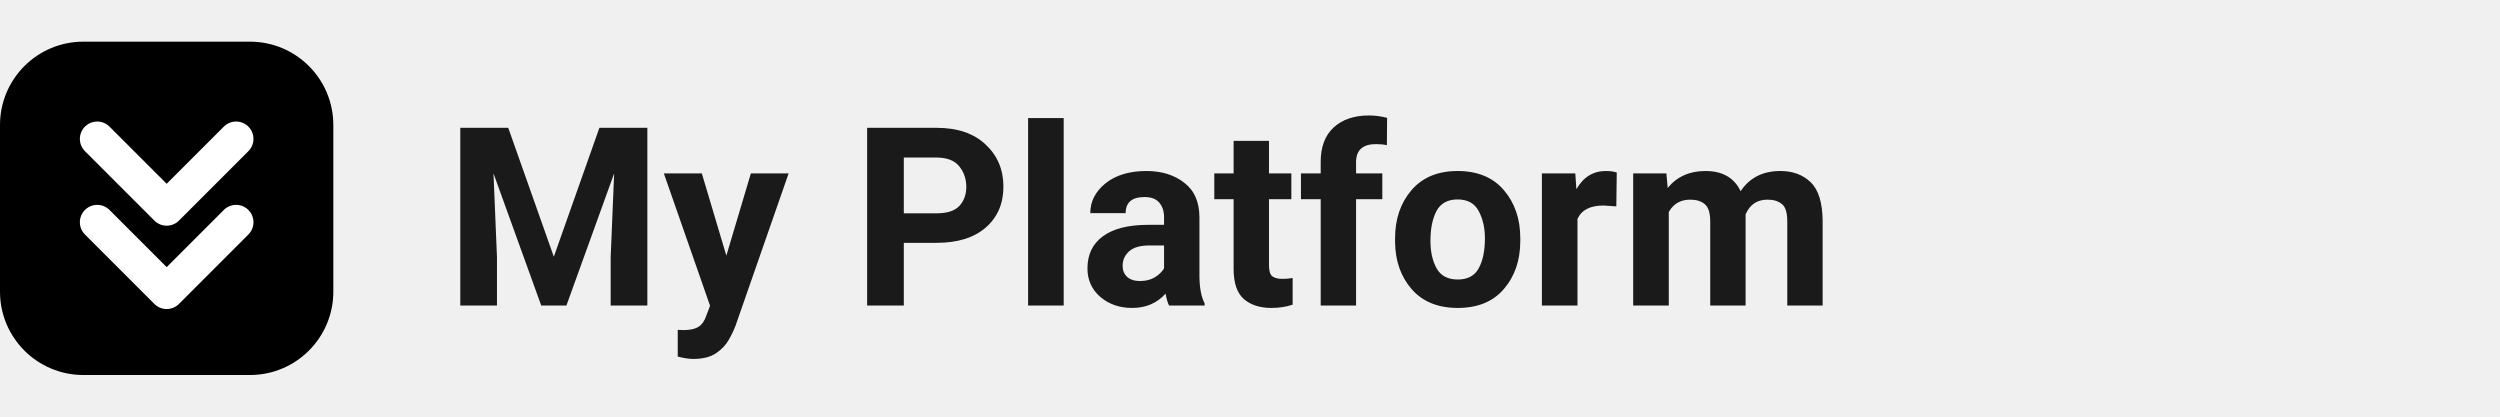
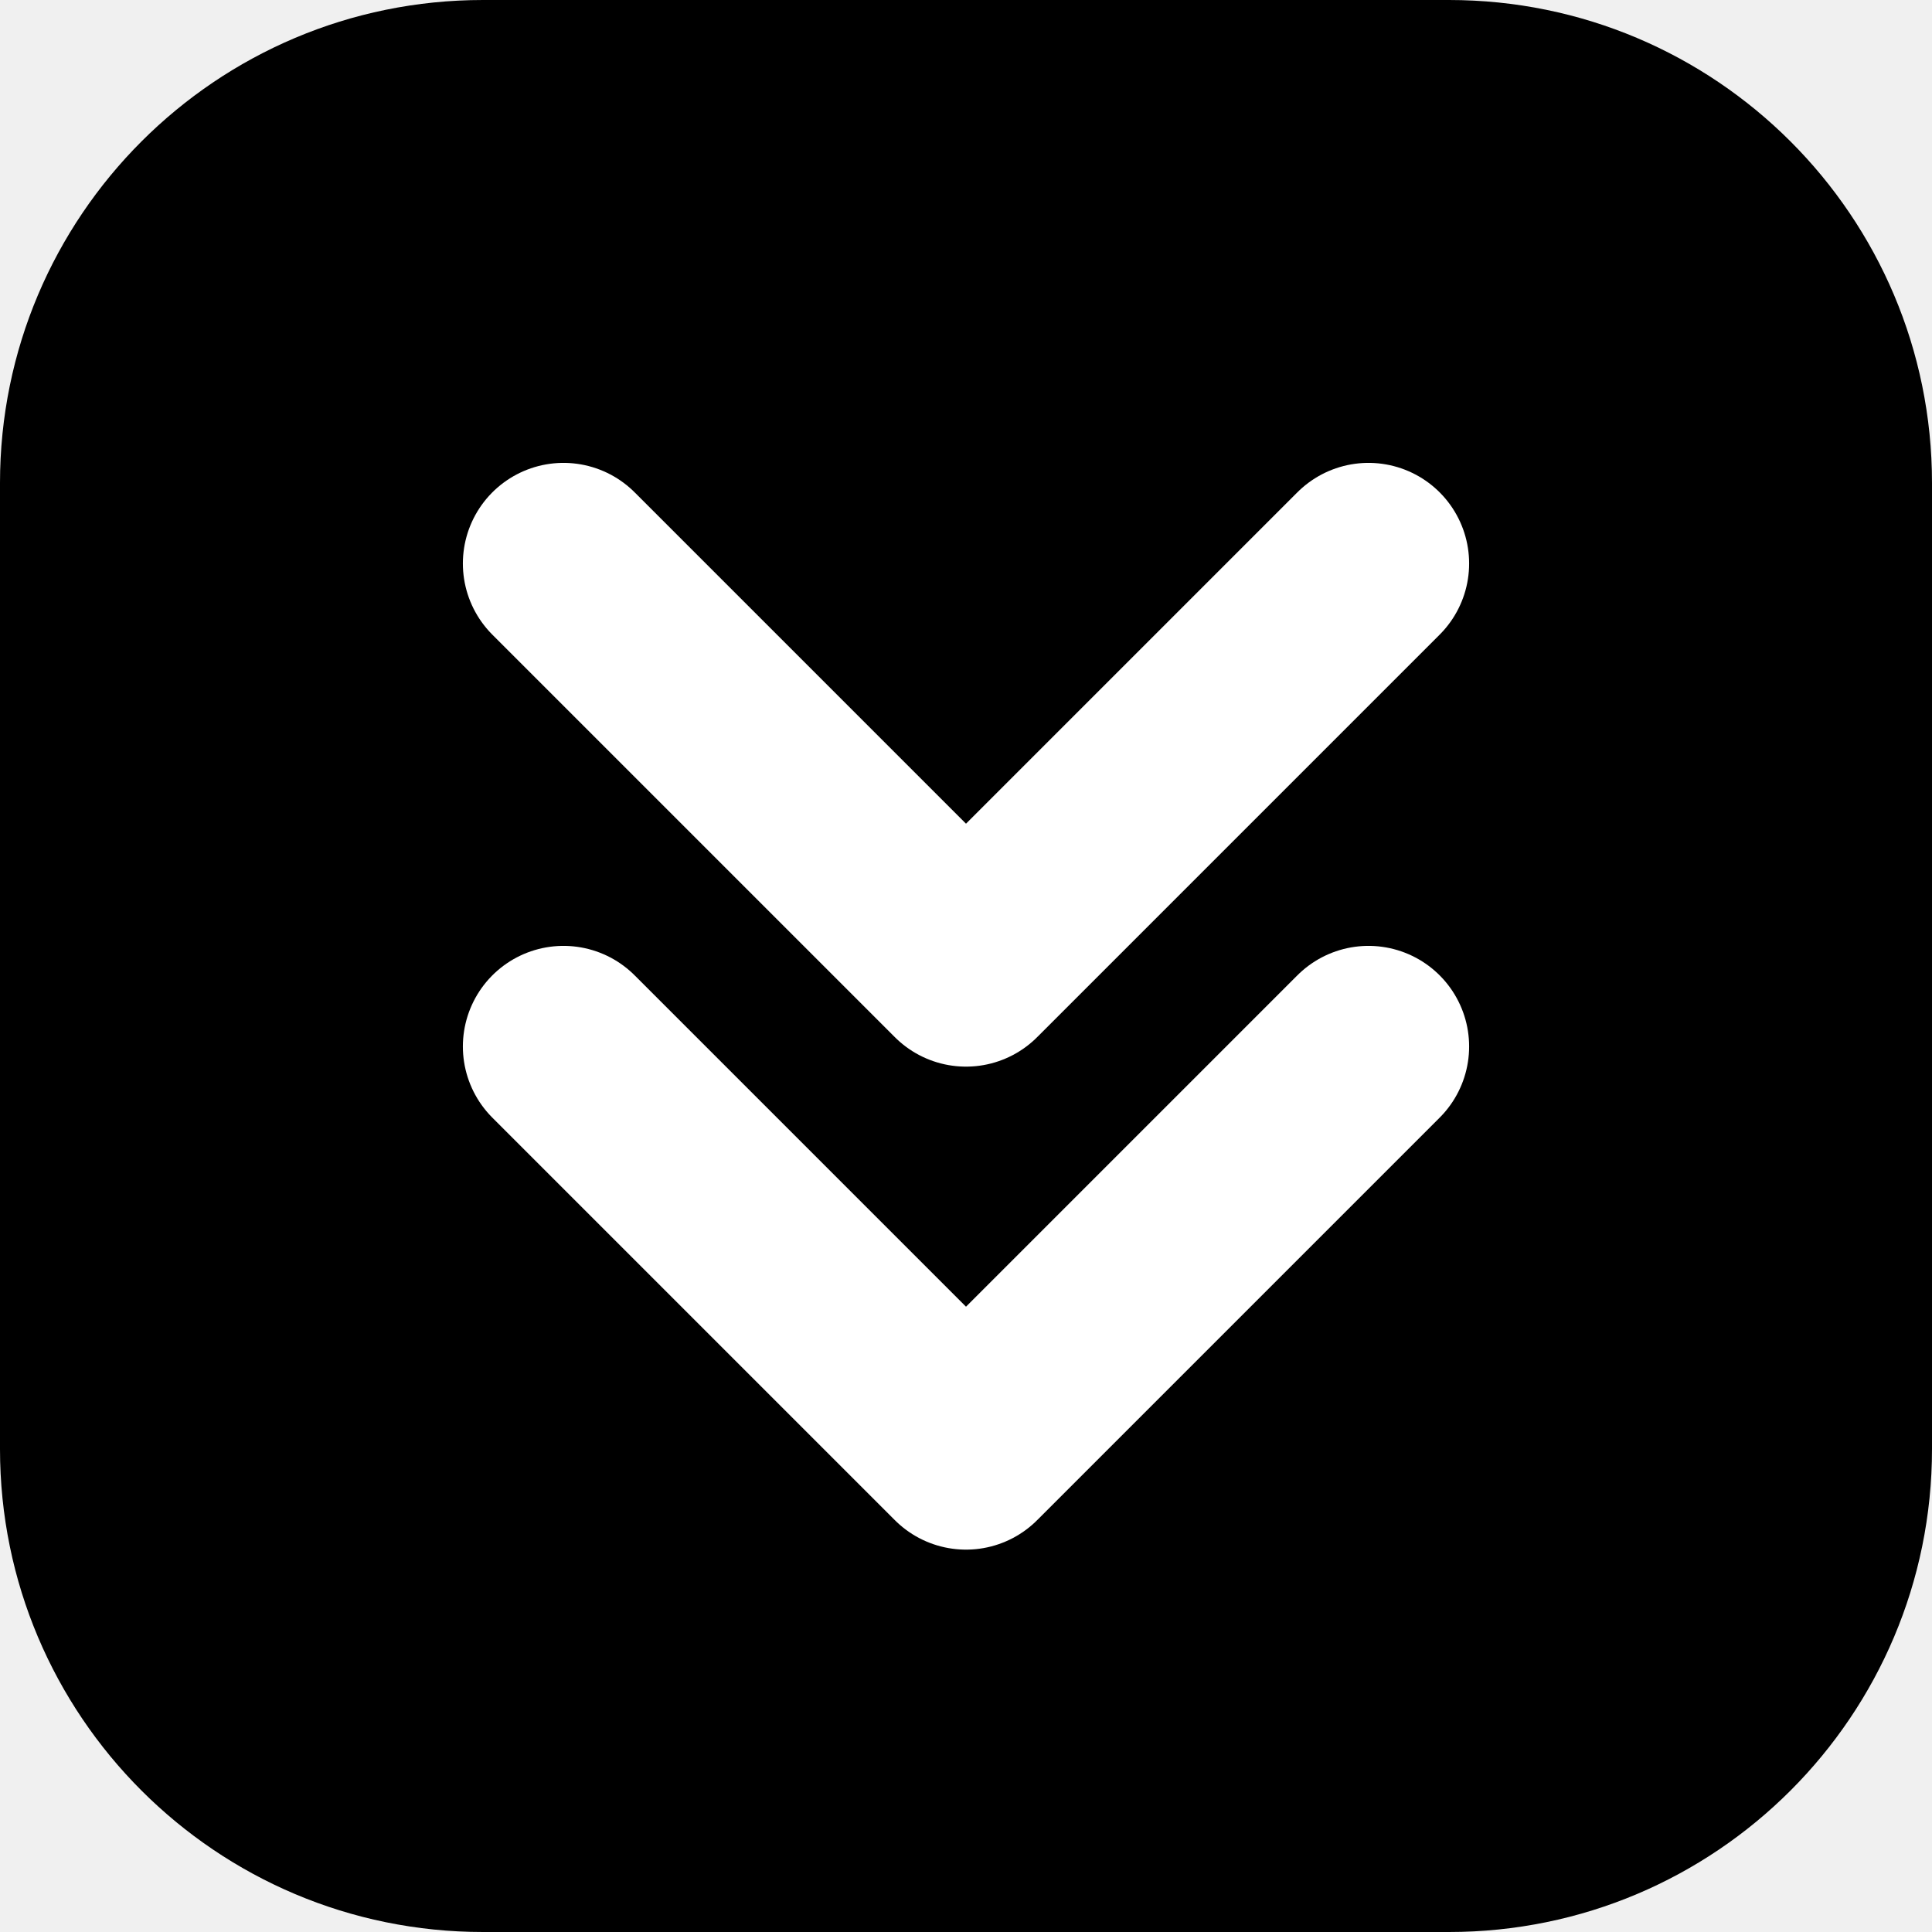
- <svg xmlns="http://www.w3.org/2000/svg" width="180" height="30" viewBox="0 0 180 30" fill="none">
+ <svg xmlns="http://www.w3.org/2000/svg" width="24" height="24" viewBox="0 3 24 24" fill="none">
  <rect x="0" y="3" width="24" height="24" rx="6" fill="#000" />
  <path d="M7 10l5 5 5-5" stroke="#fff" stroke-width="2.5" stroke-linecap="round" stroke-linejoin="round" />
  <path d="M7 16l5 5 5-5" stroke="#fff" stroke-width="2.5" stroke-linecap="round" stroke-linejoin="round" />
-   <text x="32" y="22" font-family="-apple-system, BlinkMacSystemFont, Segoe UI, Roboto, sans-serif" font-size="18" font-weight="700" fill="#1a1a1a">My Platform</text>
</svg>
